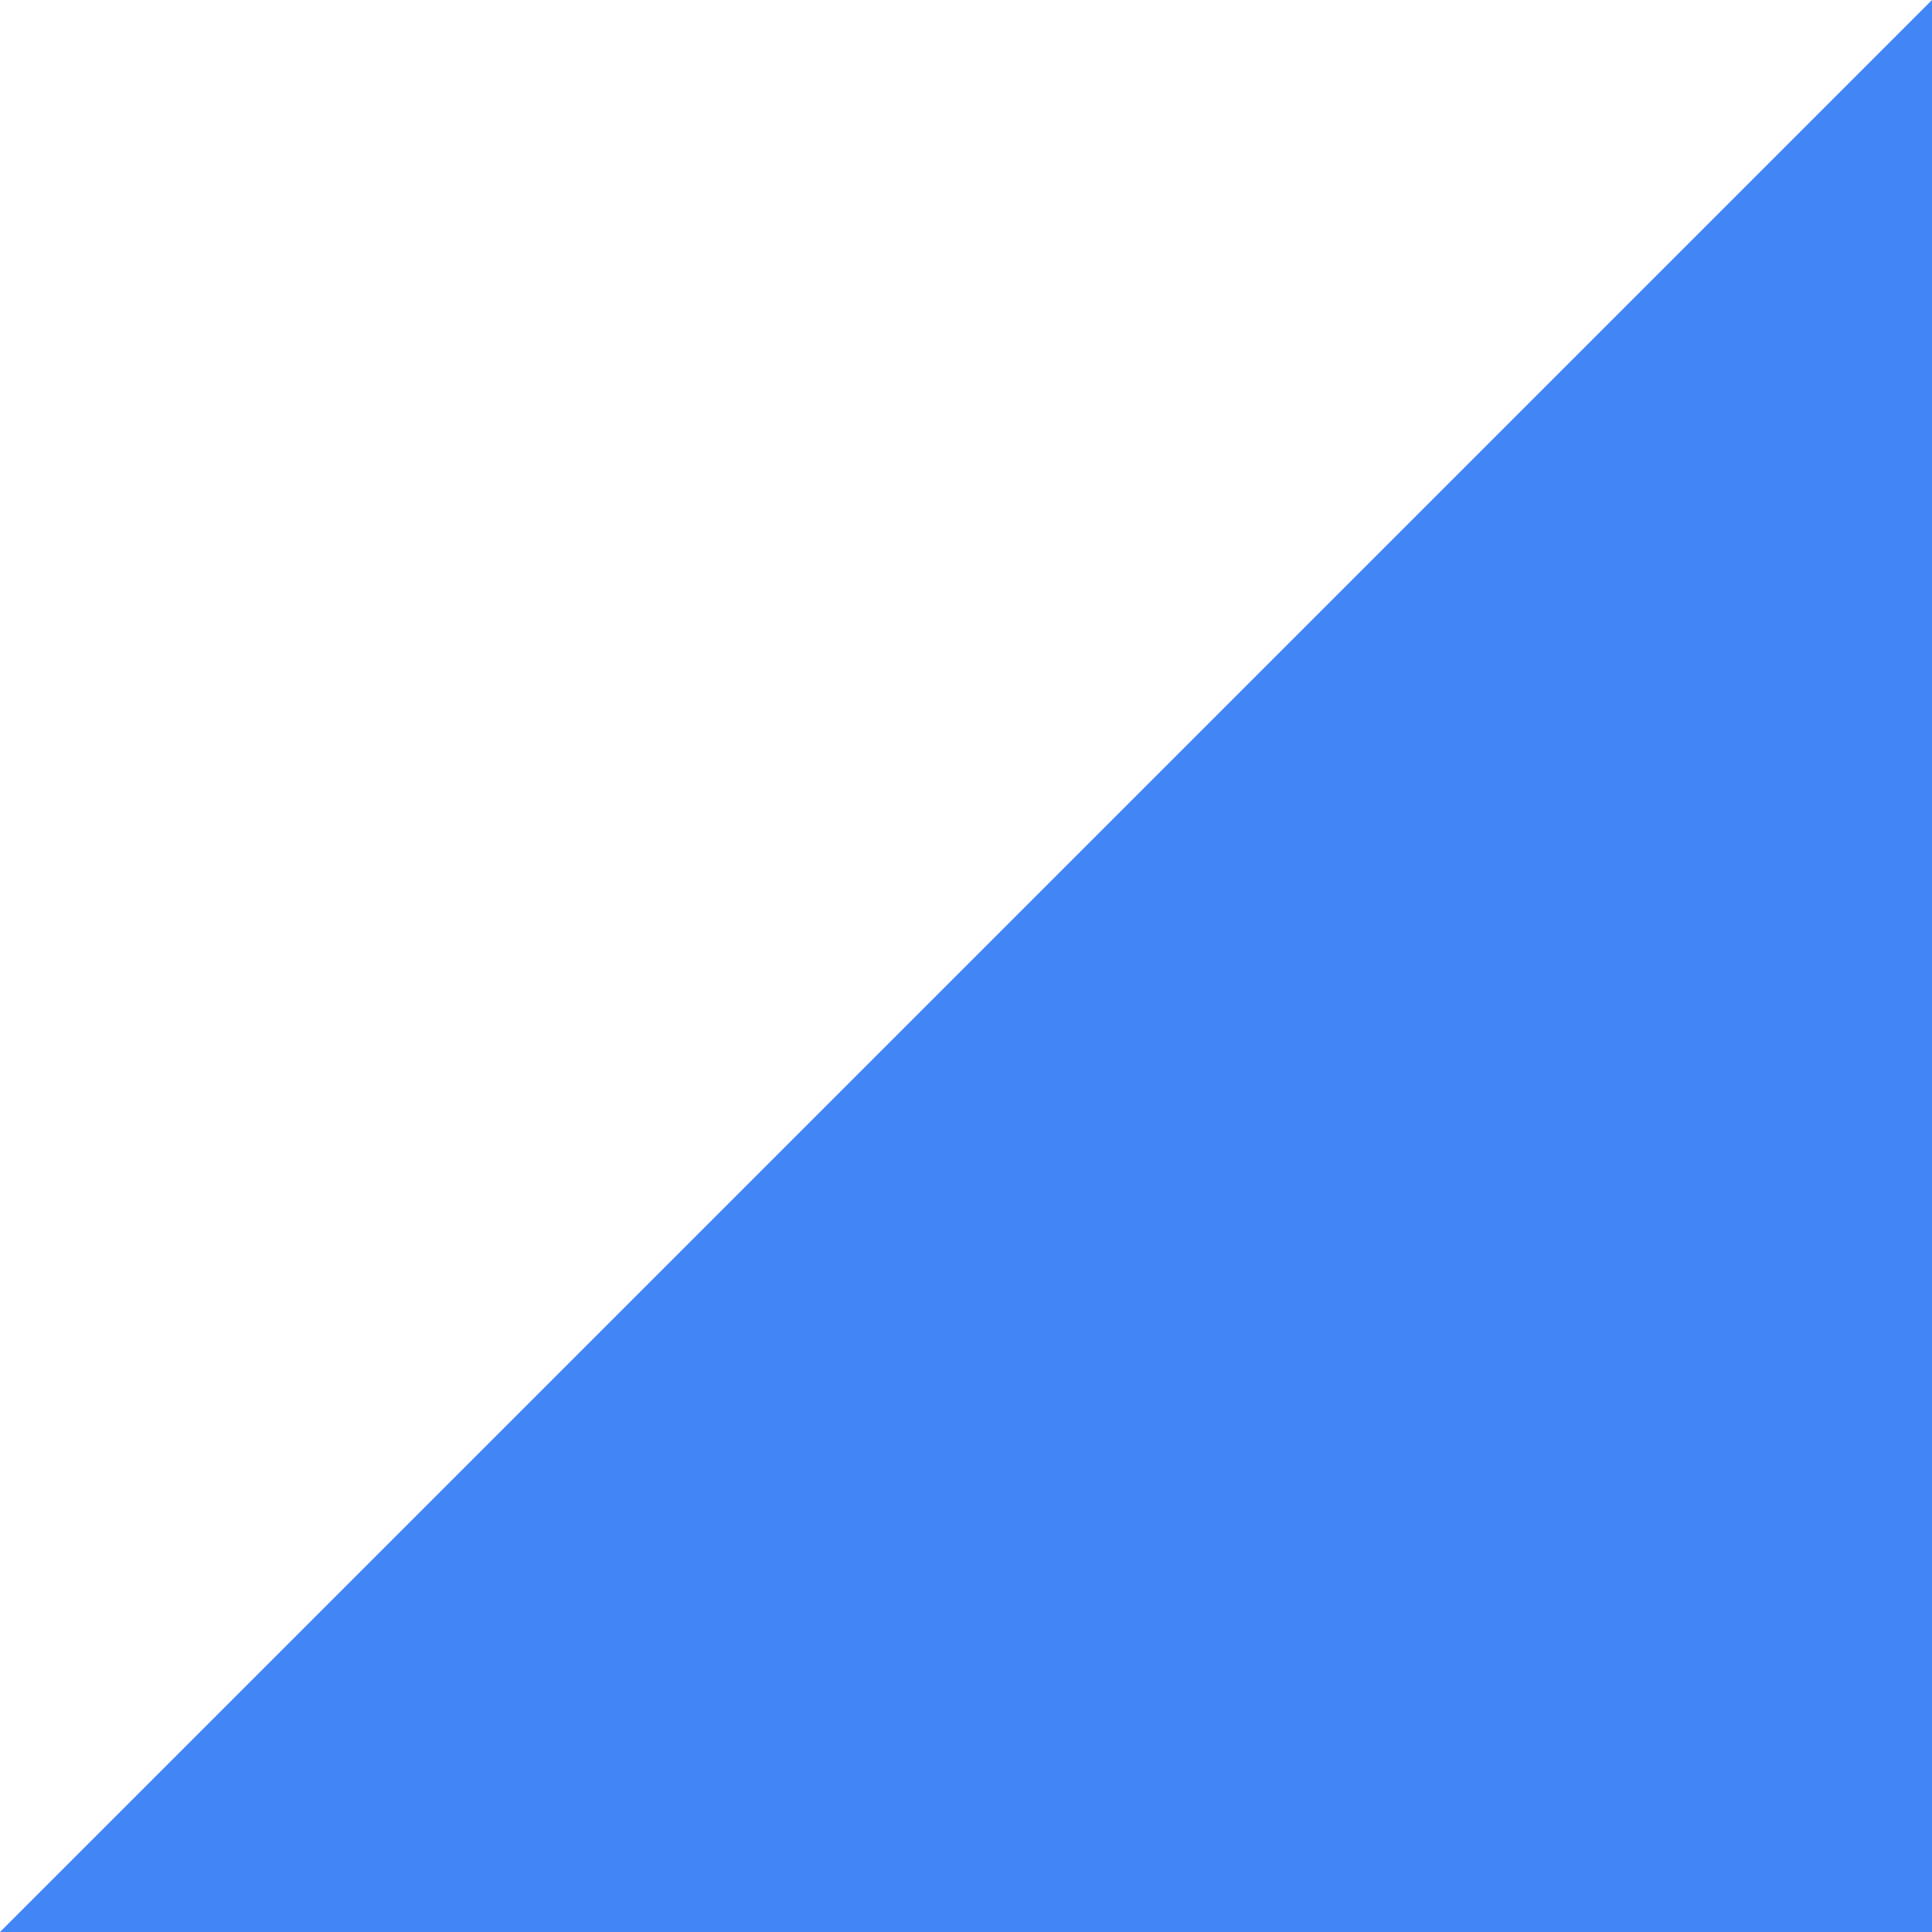
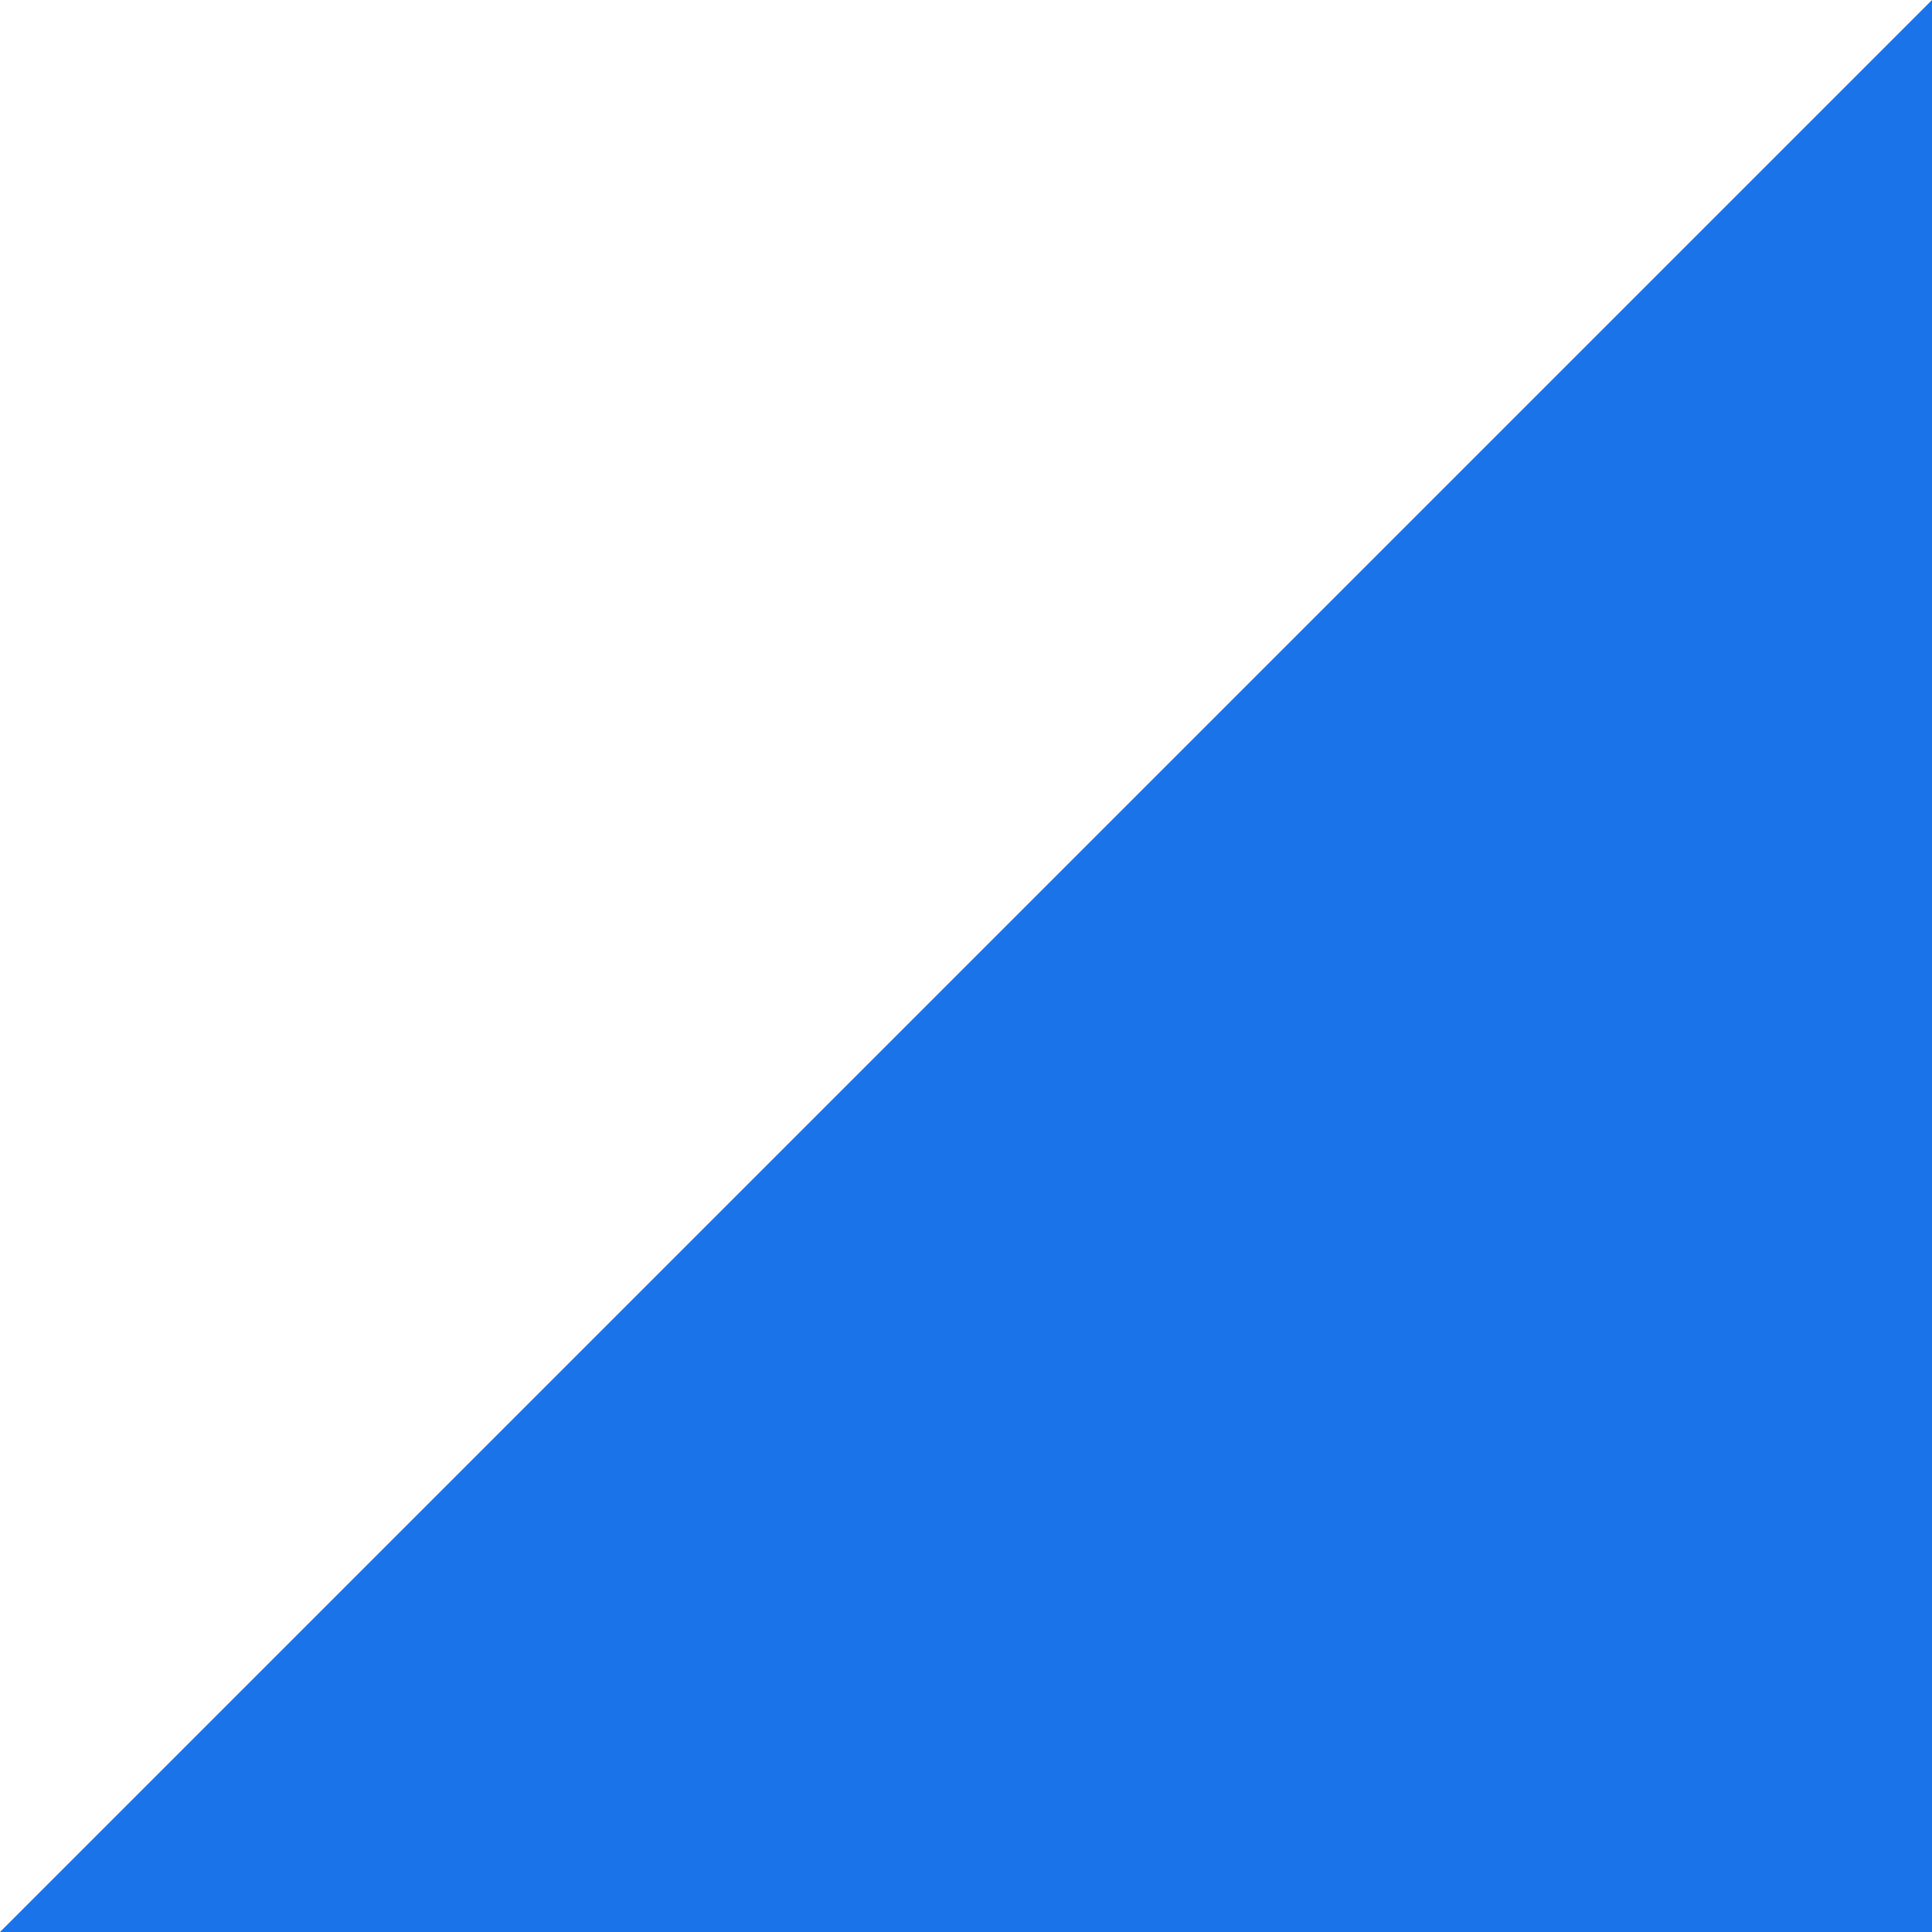
<svg xmlns="http://www.w3.org/2000/svg" width="16" height="16" version="1.1">
  <g transform="translate(0,-1036.362)">
-     <path id="event" style="fill:#4285f4" d="m 16,1036.362 -16,16 16,0 z" />
+     <path id="event" style="fill:#1a73e8" d="m 16,1036.362 -16,16 16,0 z" />
  </g>
</svg>
